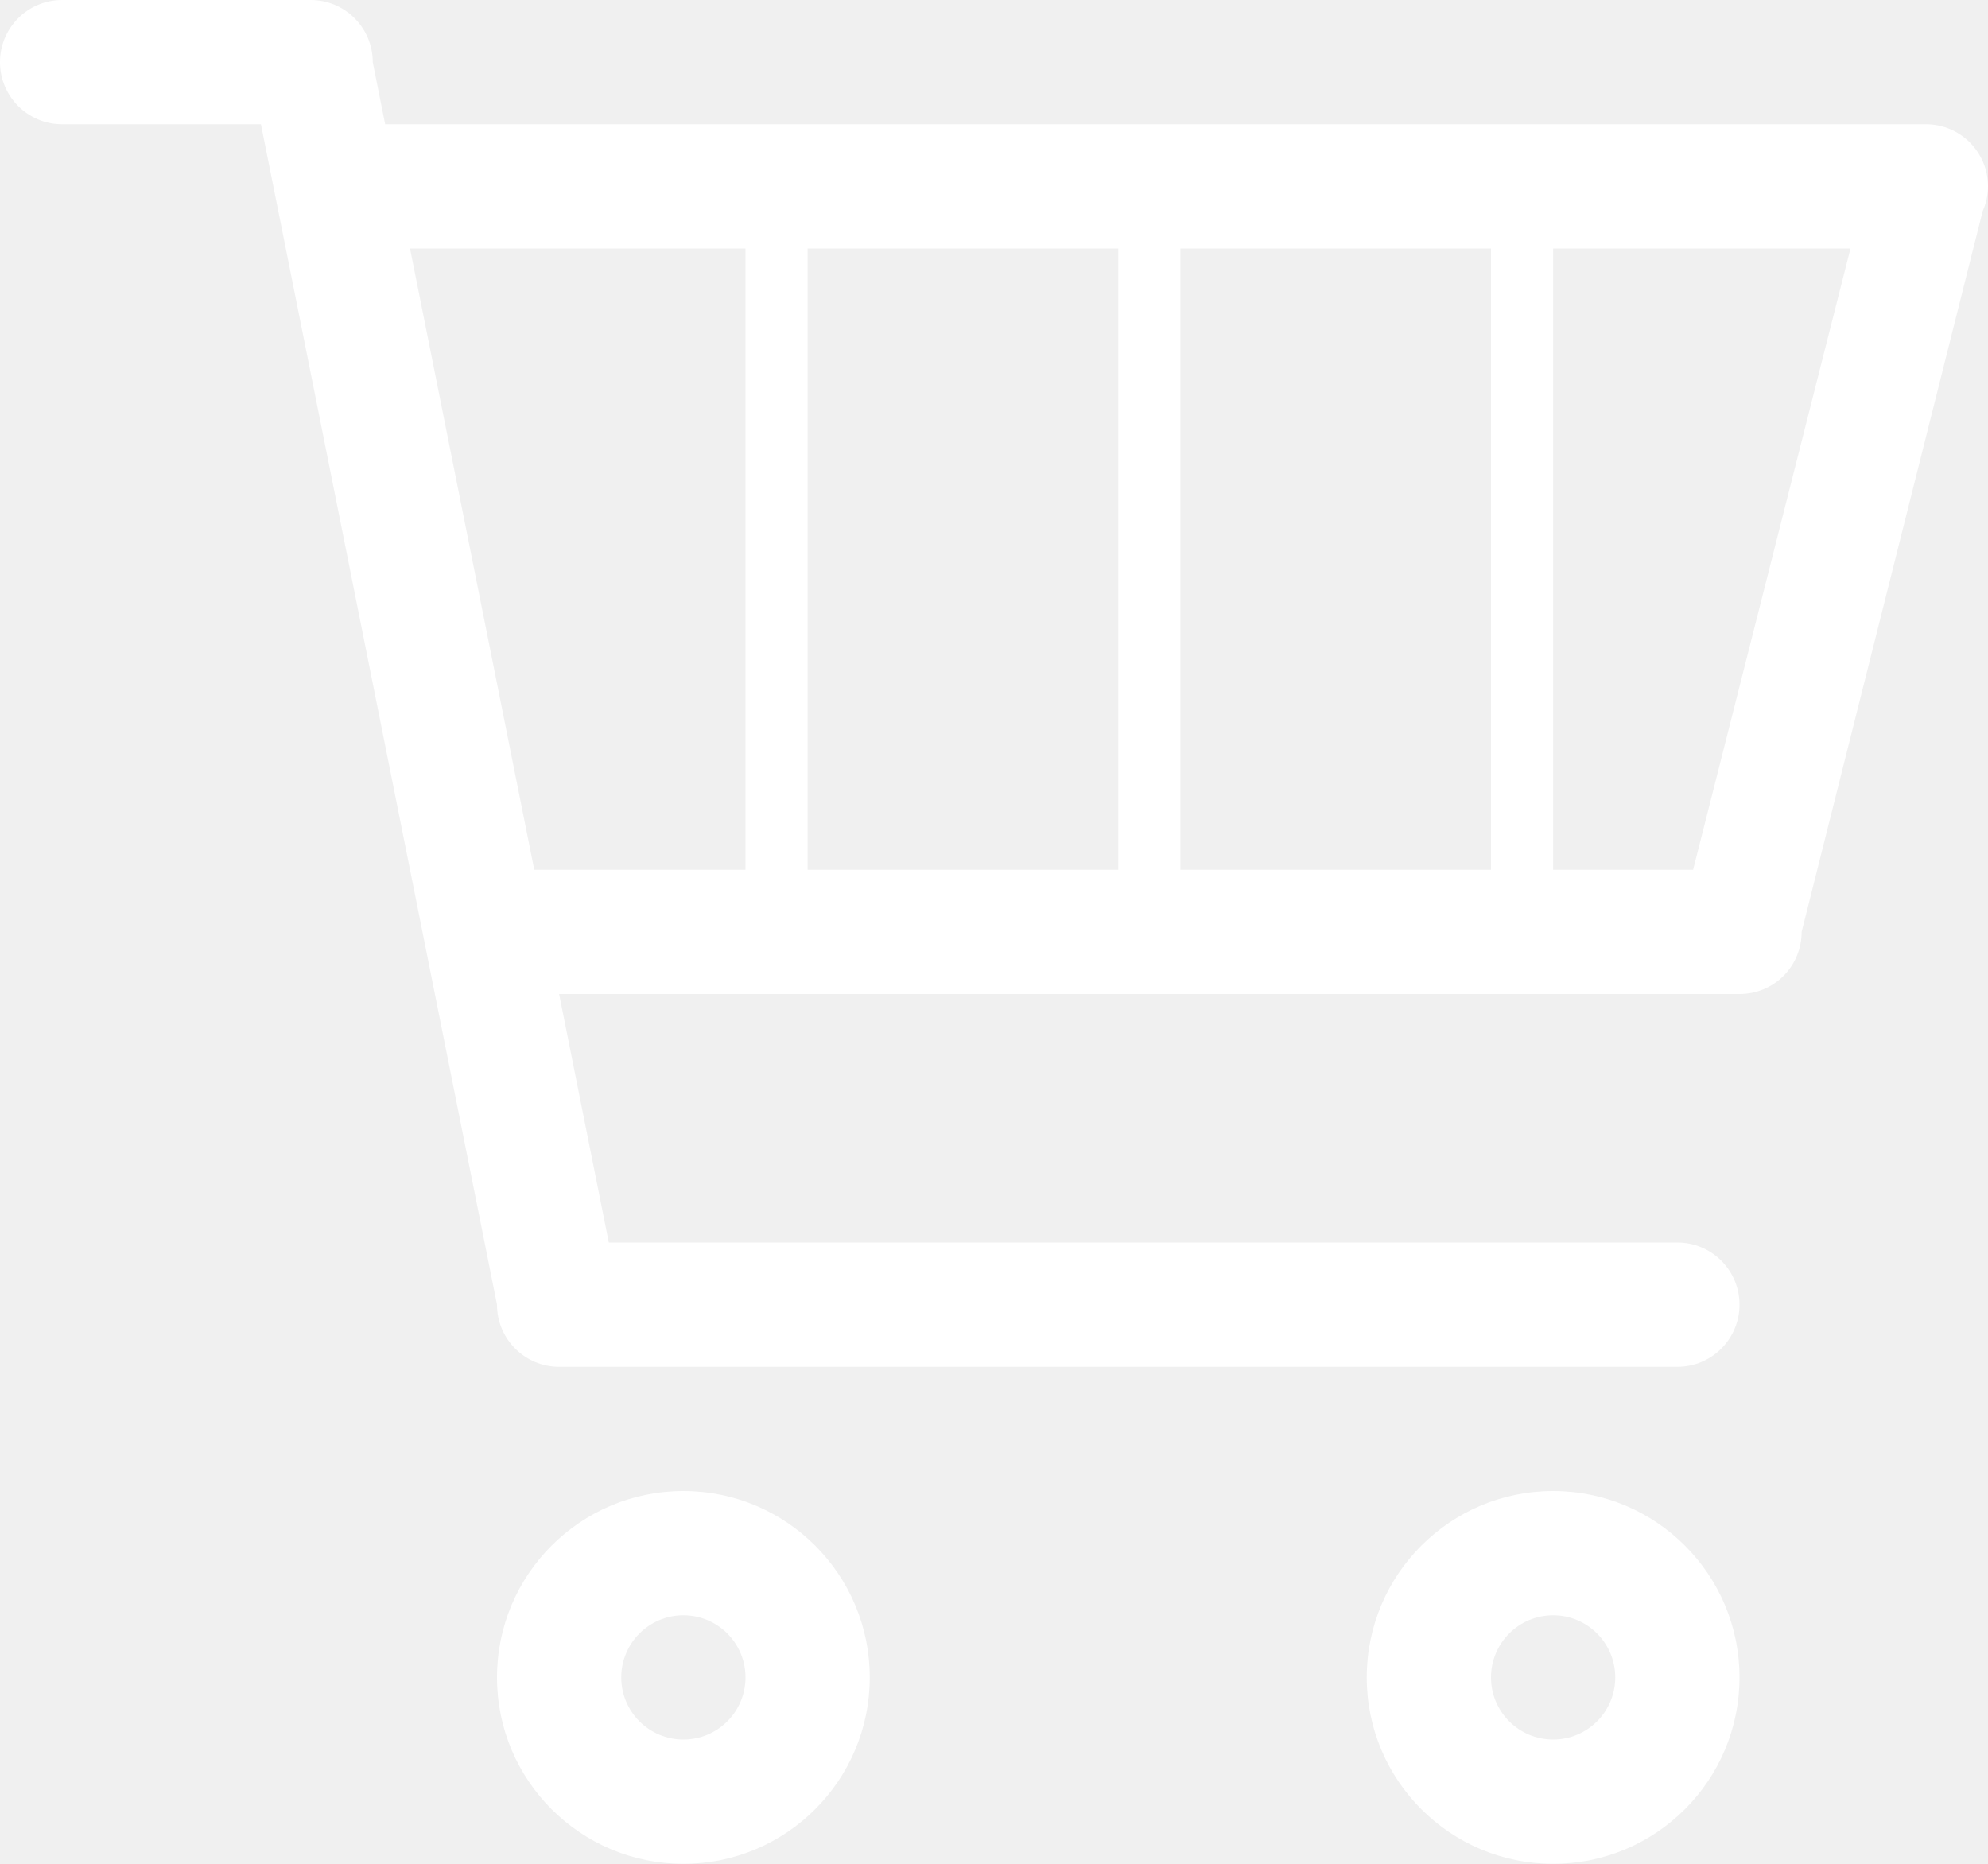
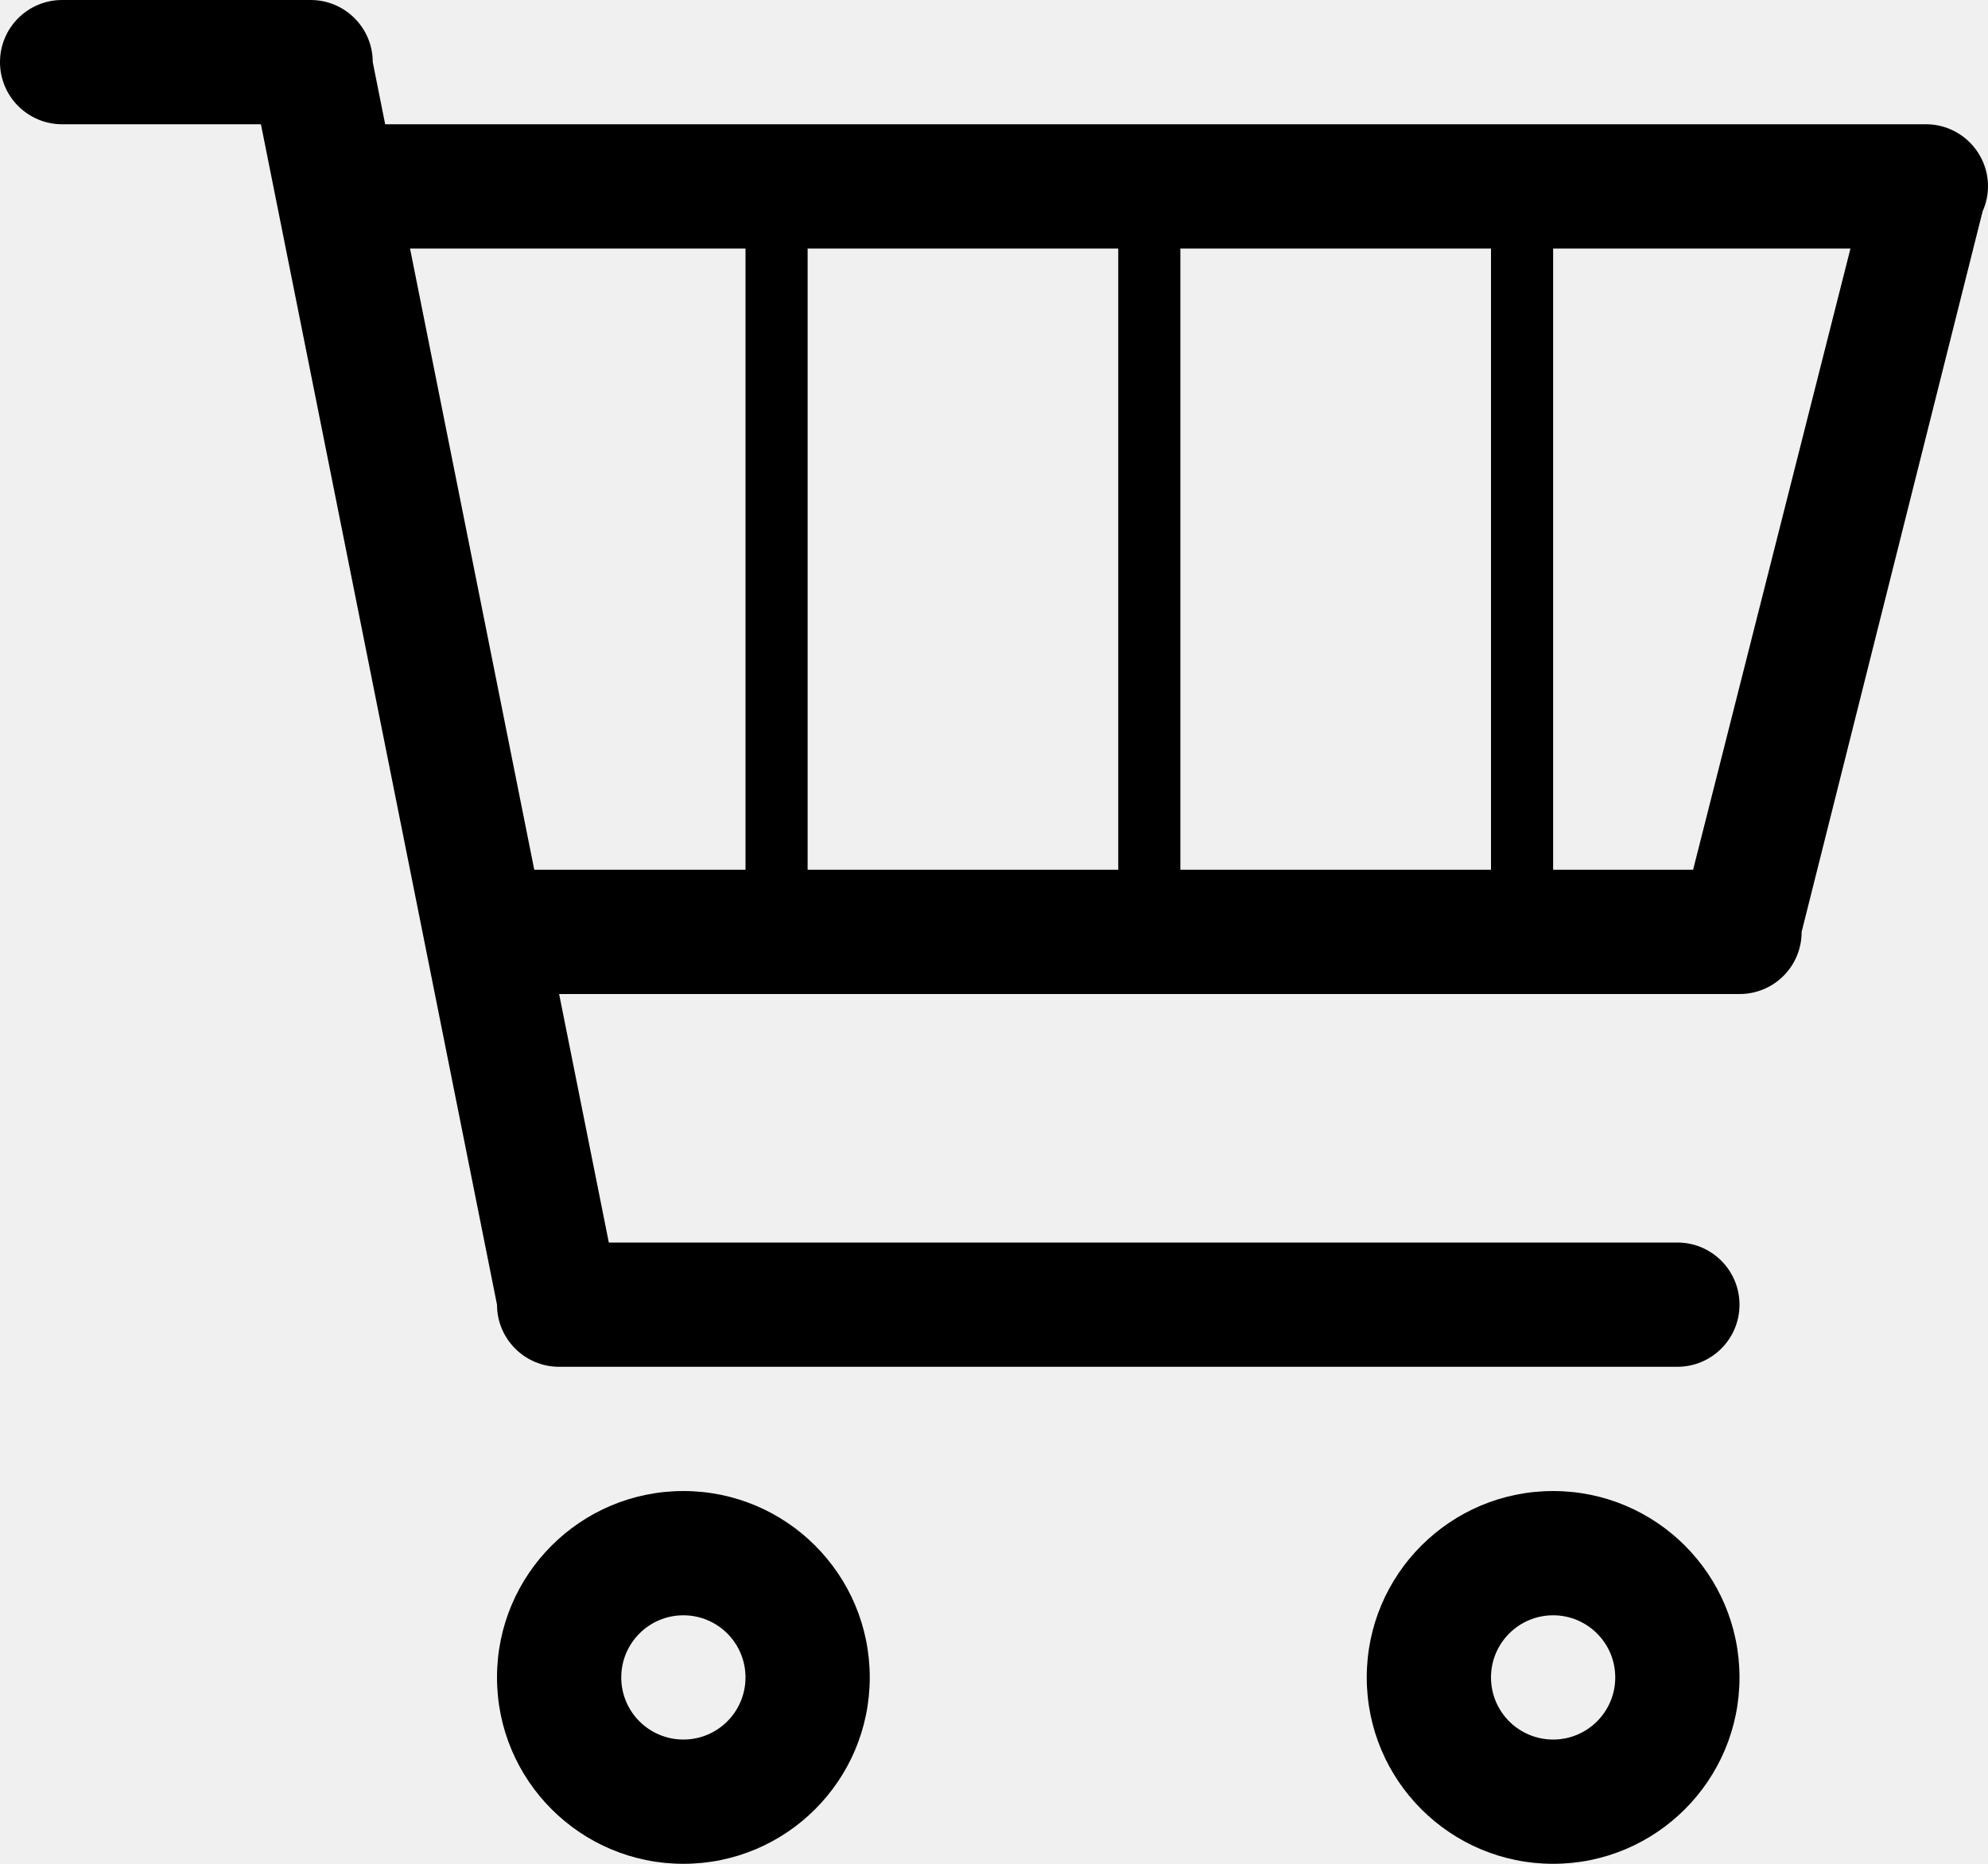
<svg xmlns="http://www.w3.org/2000/svg" viewBox="0 0 512 480">
-   <defs>
-     <style>.cls-1{fill:#fff;}</style>
-   </defs>
  <g id="Layer_2" data-name="Layer 2">
    <g id="Layer_1-2" data-name="Layer 1">
-       <path class="cls-1" d="M510.62,54.4,464,240a15.95,15.95,0,0,1-16,16H144l12.8,64H432a16,16,0,0,1,0,32H144a16,16,0,0,1-16-16L67.2,32H16A16,16,0,0,1,16,0H80A16,16,0,0,1,96,16l3.2,16H496a16,16,0,0,1,16,16,15.73,15.73,0,0,1-1.38,6.4ZM137.6,224H192V64H105.6ZM288,64H208V224h80Zm96,0H304V224h80Zm16,0V224h36.05L476.58,64ZM176,384a48,48,0,1,1-48,48A48,48,0,0,1,176,384Zm0,64a16,16,0,1,0-16-16A16,16,0,0,0,176,448Zm224-64a48,48,0,1,1-48,48A48,48,0,0,1,400,384Zm0,64a16,16,0,1,0-16-16A16,16,0,0,0,400,448Z" />
+       <path d="M510.62,54.4,464,240a15.95,15.95,0,0,1-16,16H144l12.8,64H432a16,16,0,0,1,0,32H144a16,16,0,0,1-16-16L67.2,32H16A16,16,0,0,1,16,0H80A16,16,0,0,1,96,16l3.2,16H496a16,16,0,0,1,16,16,15.73,15.73,0,0,1-1.38,6.4ZM137.6,224H192V64H105.6ZM288,64H208V224h80Zm96,0H304V224h80Zm16,0V224h36.05L476.58,64ZM176,384a48,48,0,1,1-48,48A48,48,0,0,1,176,384Zm0,64a16,16,0,1,0-16-16A16,16,0,0,0,176,448Zm224-64a48,48,0,1,1-48,48A48,48,0,0,1,400,384Zm0,64a16,16,0,1,0-16-16A16,16,0,0,0,400,448Z" />
    </g>
  </g>
</svg>
